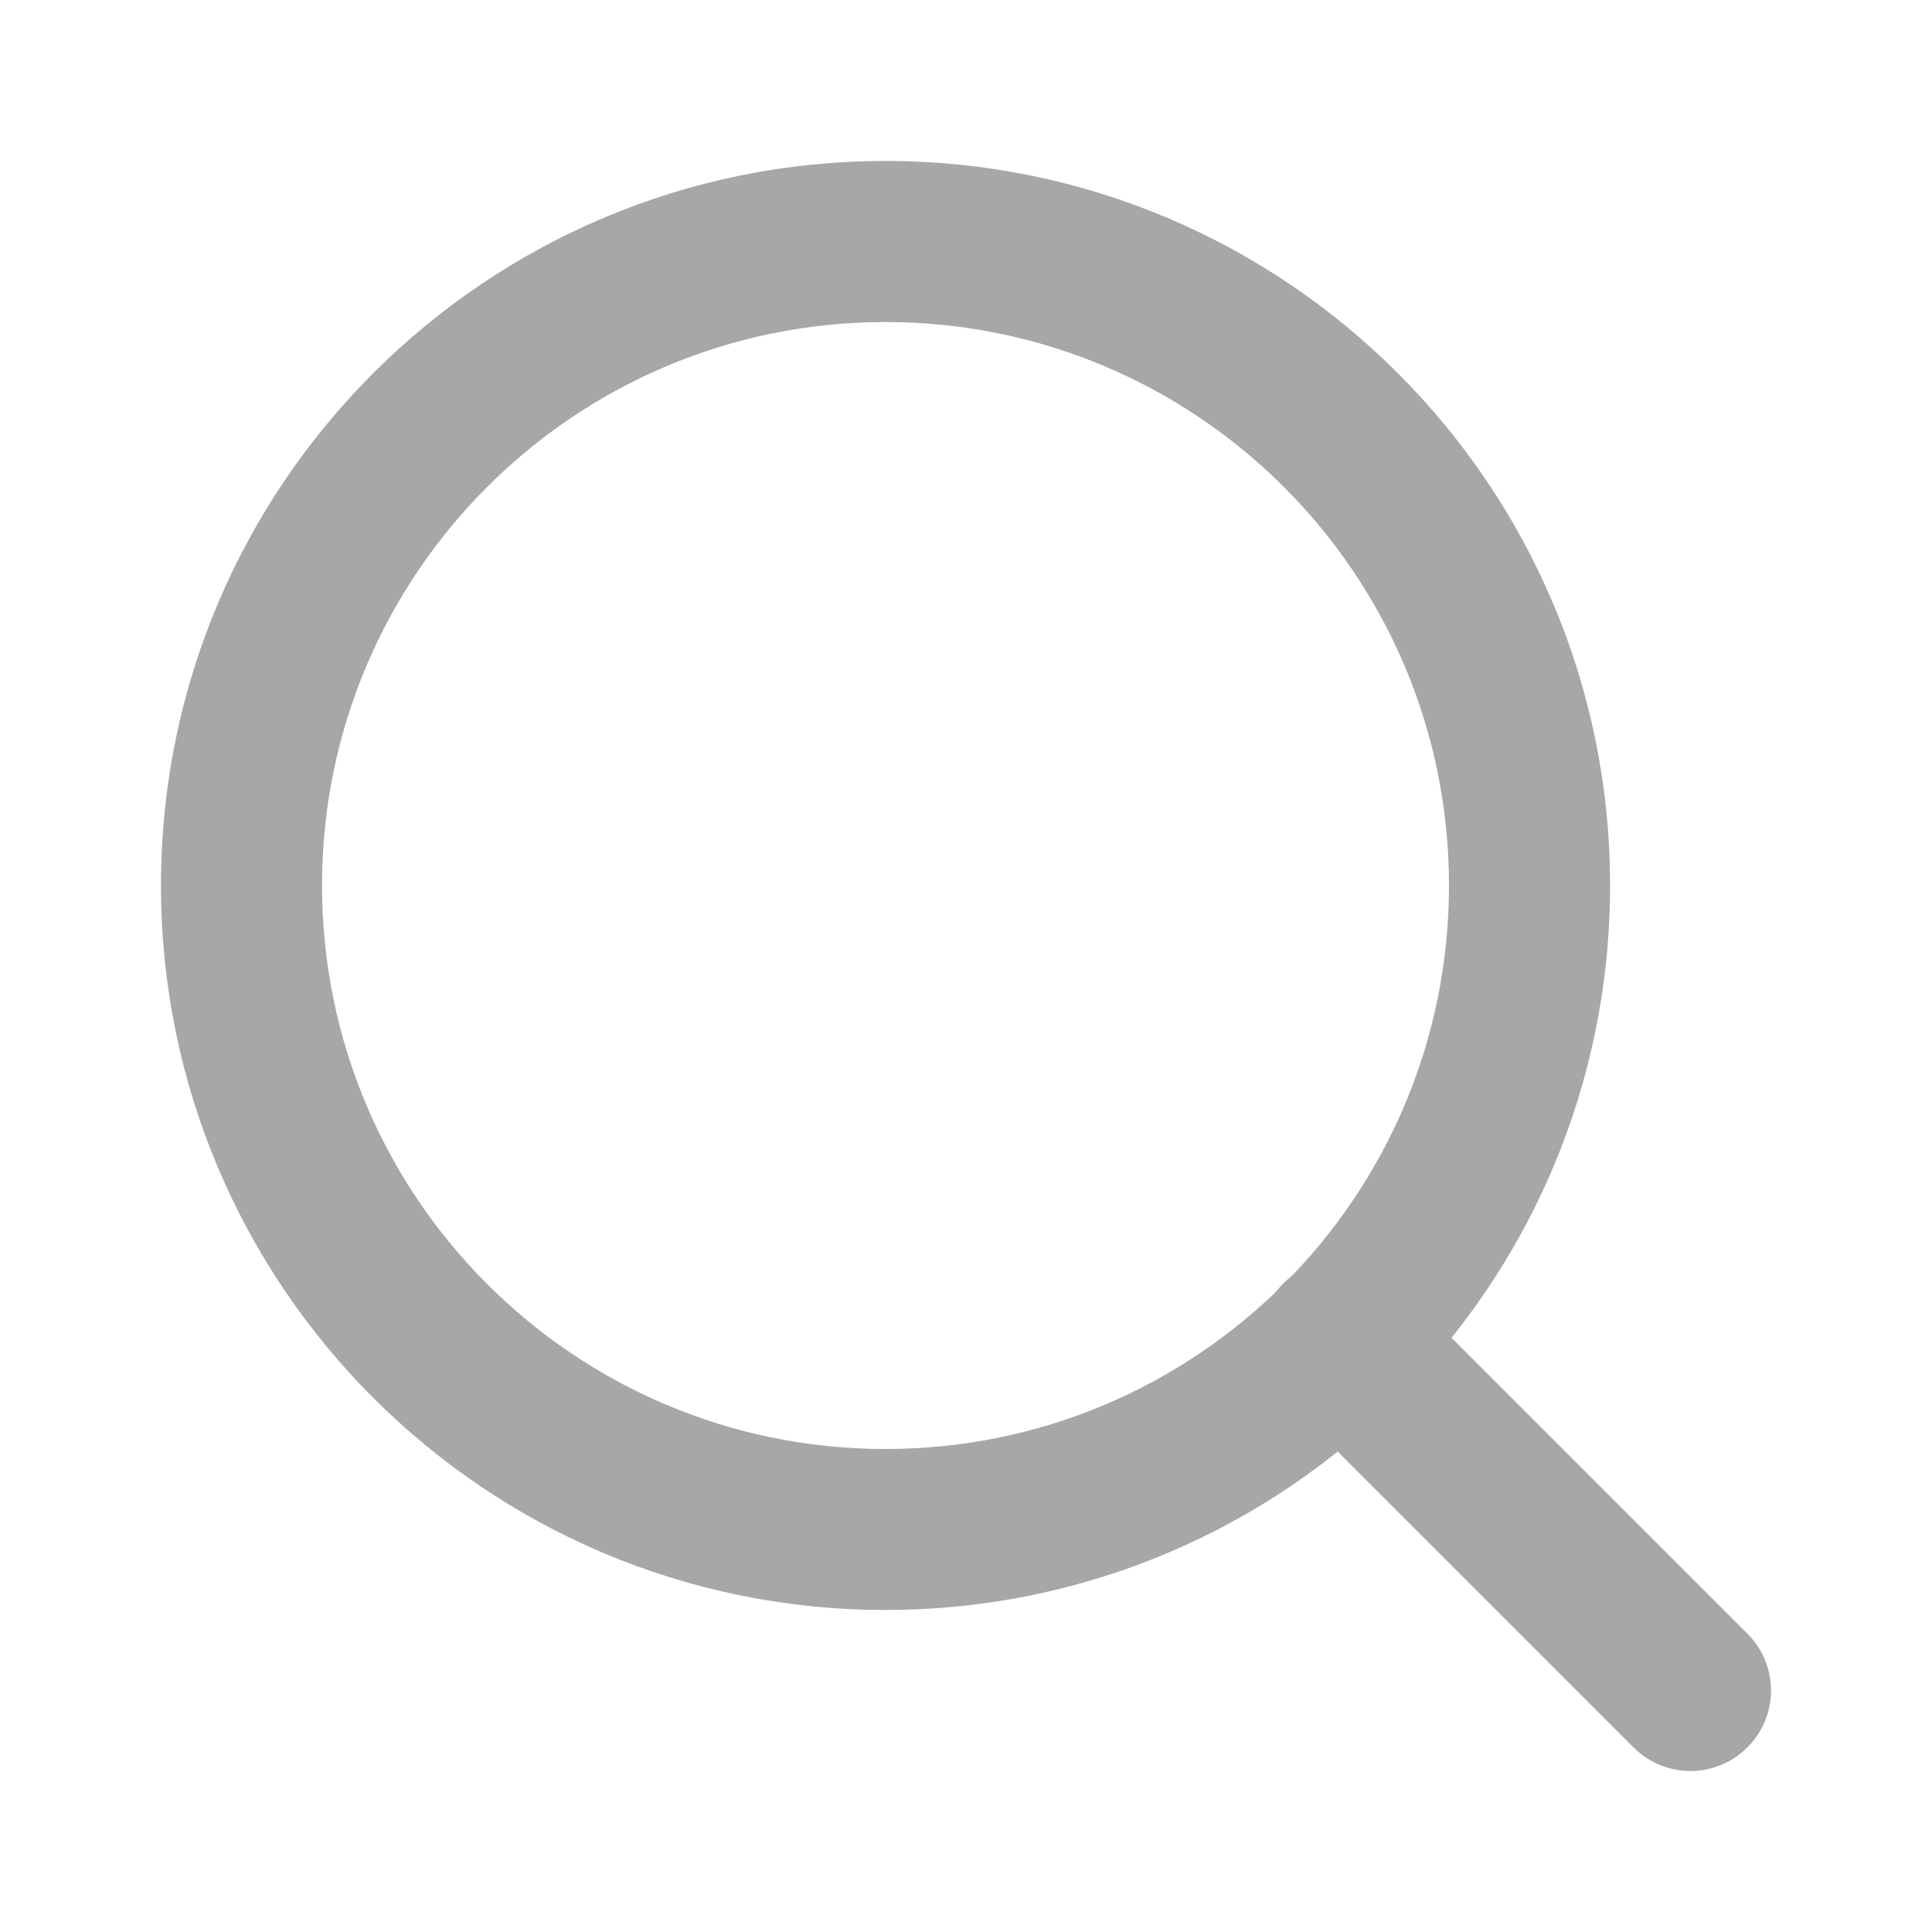
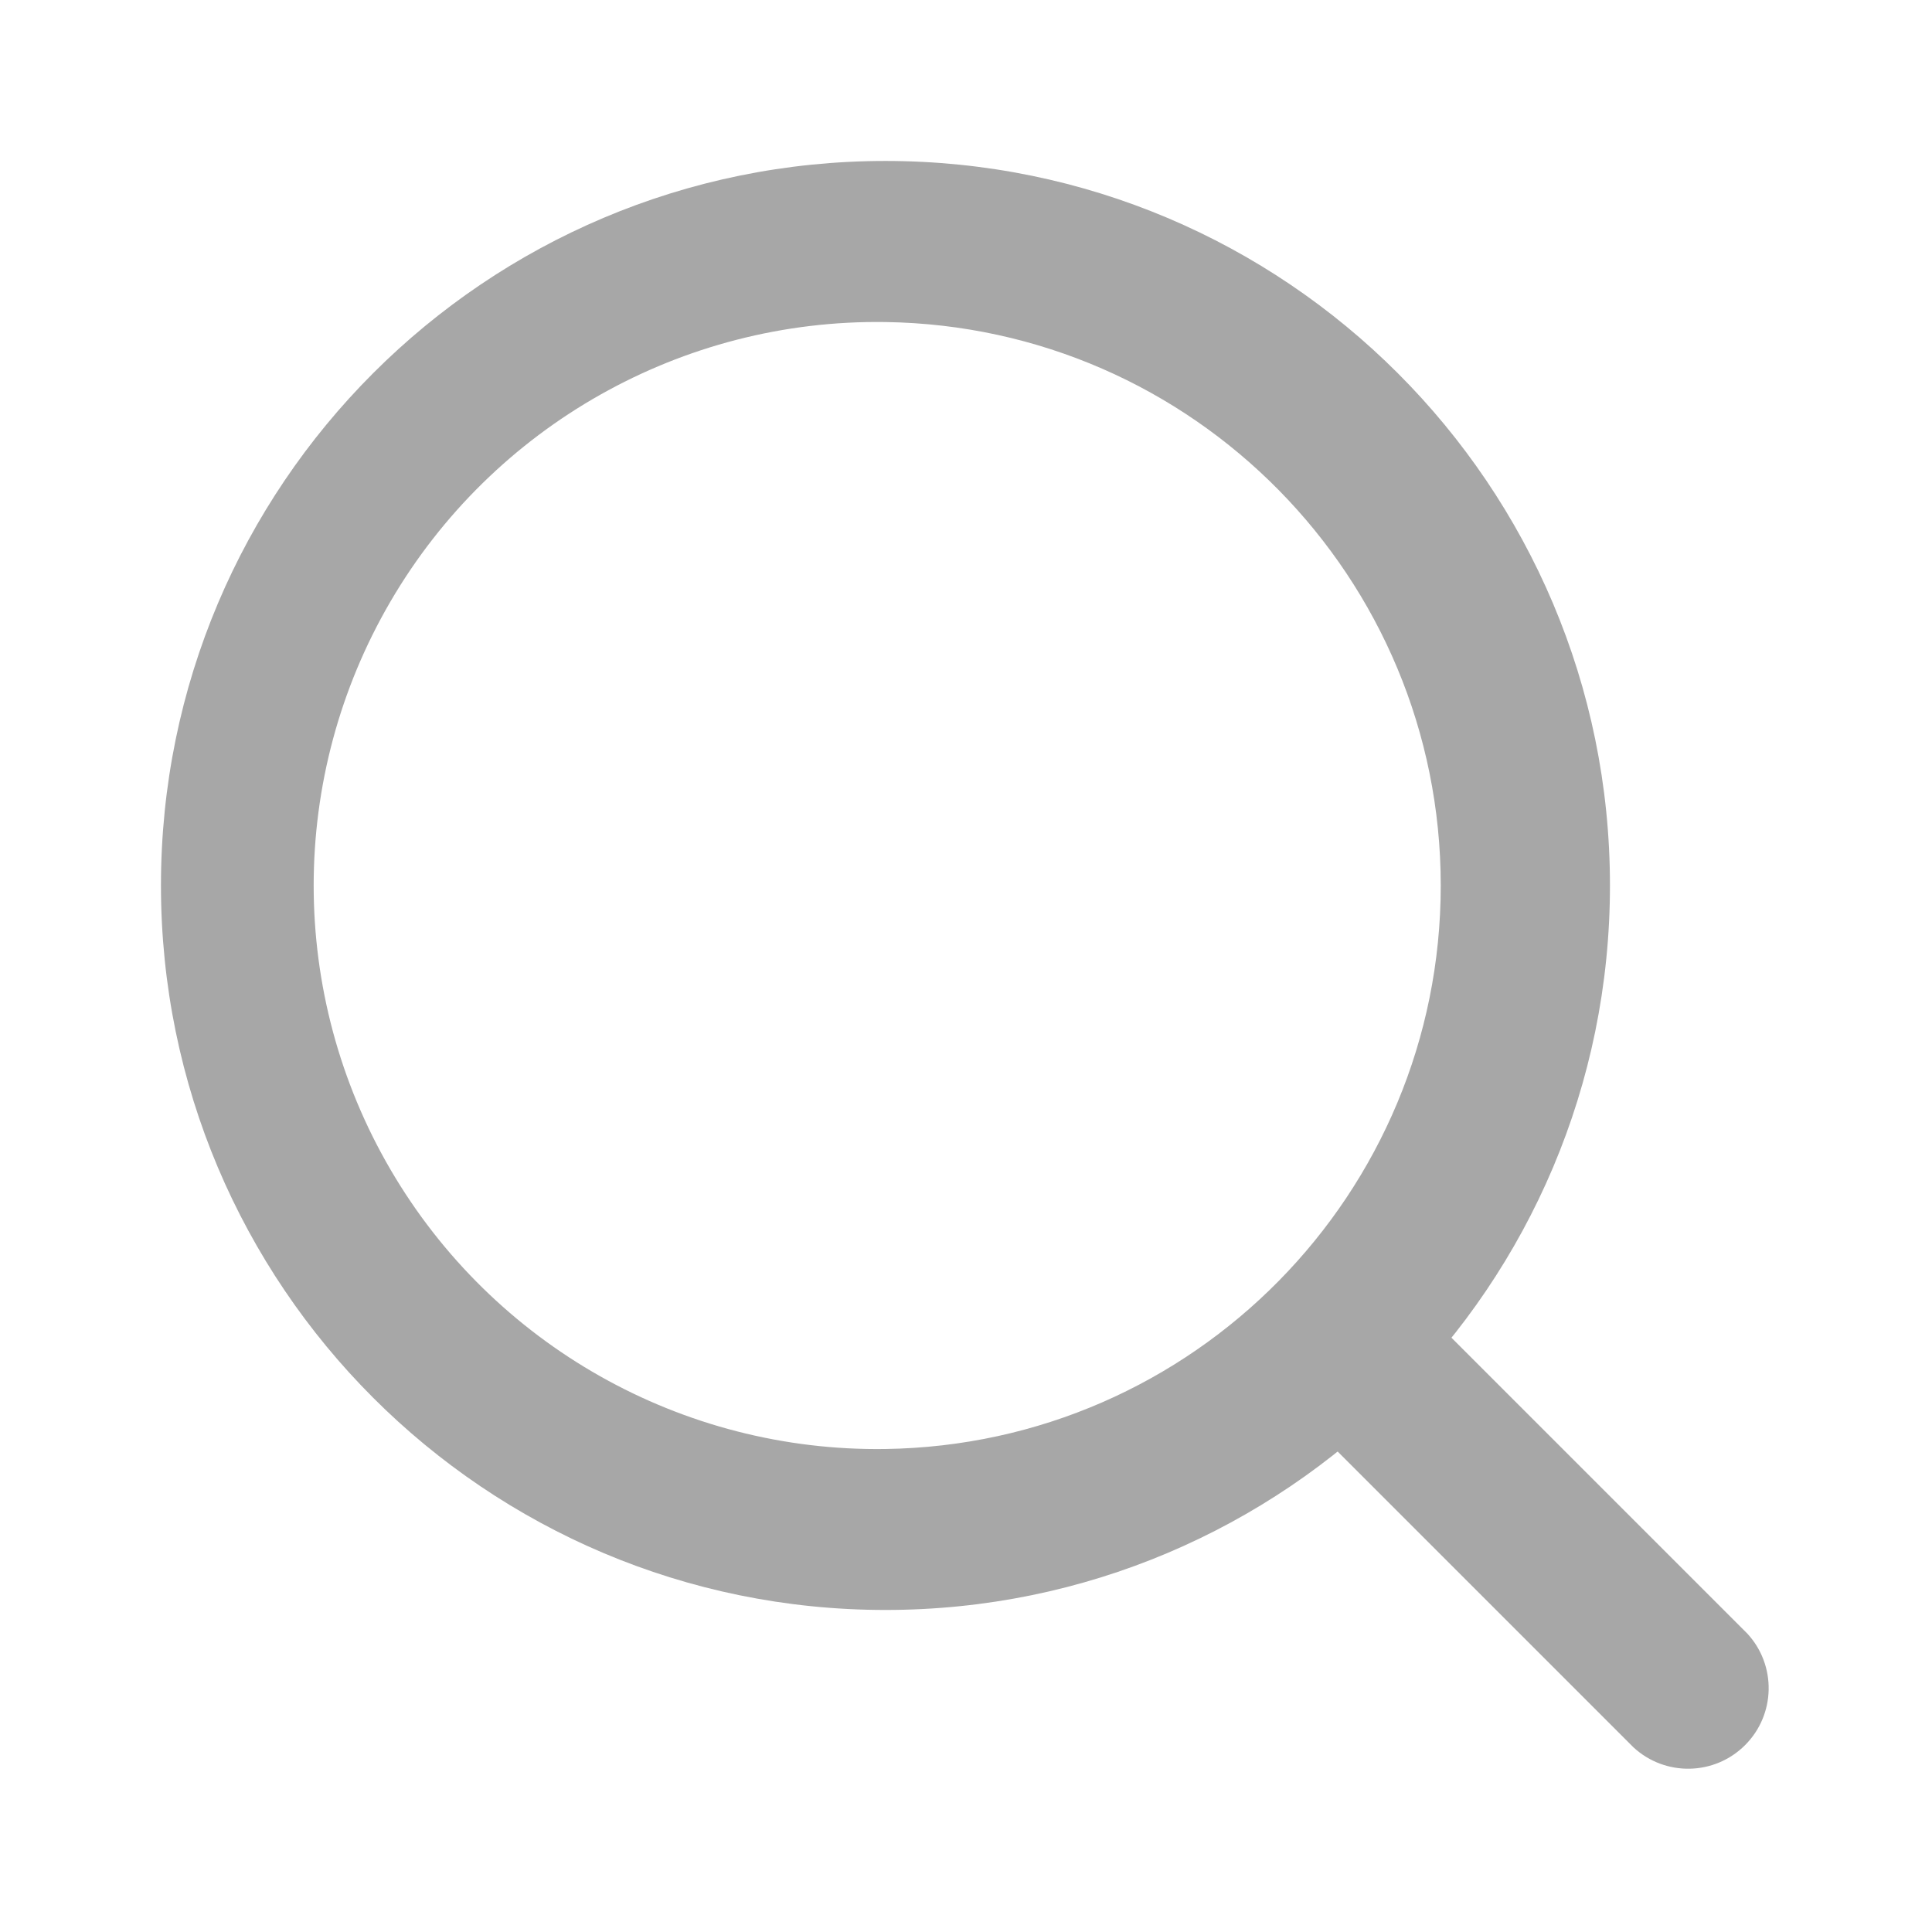
- <svg xmlns="http://www.w3.org/2000/svg" width="16" height="16" viewBox="0 0 16 16" fill="none">
-   <path fill-rule="evenodd" clip-rule="evenodd" d="M7.333 2.667C4.756 2.667 2.667 4.756 2.667 7.333C2.667 9.911 4.756 12 7.333 12C9.911 12 12 9.911 12 7.333C12 4.756 9.911 2.667 7.333 2.667ZM1.333 7.333C1.333 4.02 4.02 1.333 7.333 1.333C10.647 1.333 13.334 4.02 13.334 7.333C13.334 10.647 10.647 13.333 7.333 13.333C4.02 13.333 1.333 10.647 1.333 7.333Z" fill="#A7A7A7" />
-   <path fill-rule="evenodd" clip-rule="evenodd" d="M10.628 10.629C10.889 10.368 11.311 10.368 11.571 10.629L14.471 13.529C14.732 13.789 14.732 14.211 14.471 14.471C14.211 14.732 13.789 14.732 13.528 14.471L10.628 11.571C10.368 11.311 10.368 10.889 10.628 10.629Z" fill="#A7A7A7" />
+ <svg xmlns="http://www.w3.org/2000/svg" width="16" height="16" fill="none">
+   <path fill="#A7A7A7" fill-rule="evenodd" d="M7.333 2.667a4.667 4.667 0 1 0 0 9.333 4.667 4.667 0 0 0 0-9.333Zm-6 4.666a6 6 0 1 1 12 0 6 6 0 0 1-12 0Z" clip-rule="evenodd" />
+   <path fill="#A7A7A7" fill-rule="evenodd" d="M10.628 10.629c.26-.26.683-.26.943 0l2.9 2.9a.667.667 0 0 1-.943.942l-2.9-2.9a.667.667 0 0 1 0-.942Z" clip-rule="evenodd" />
</svg>
